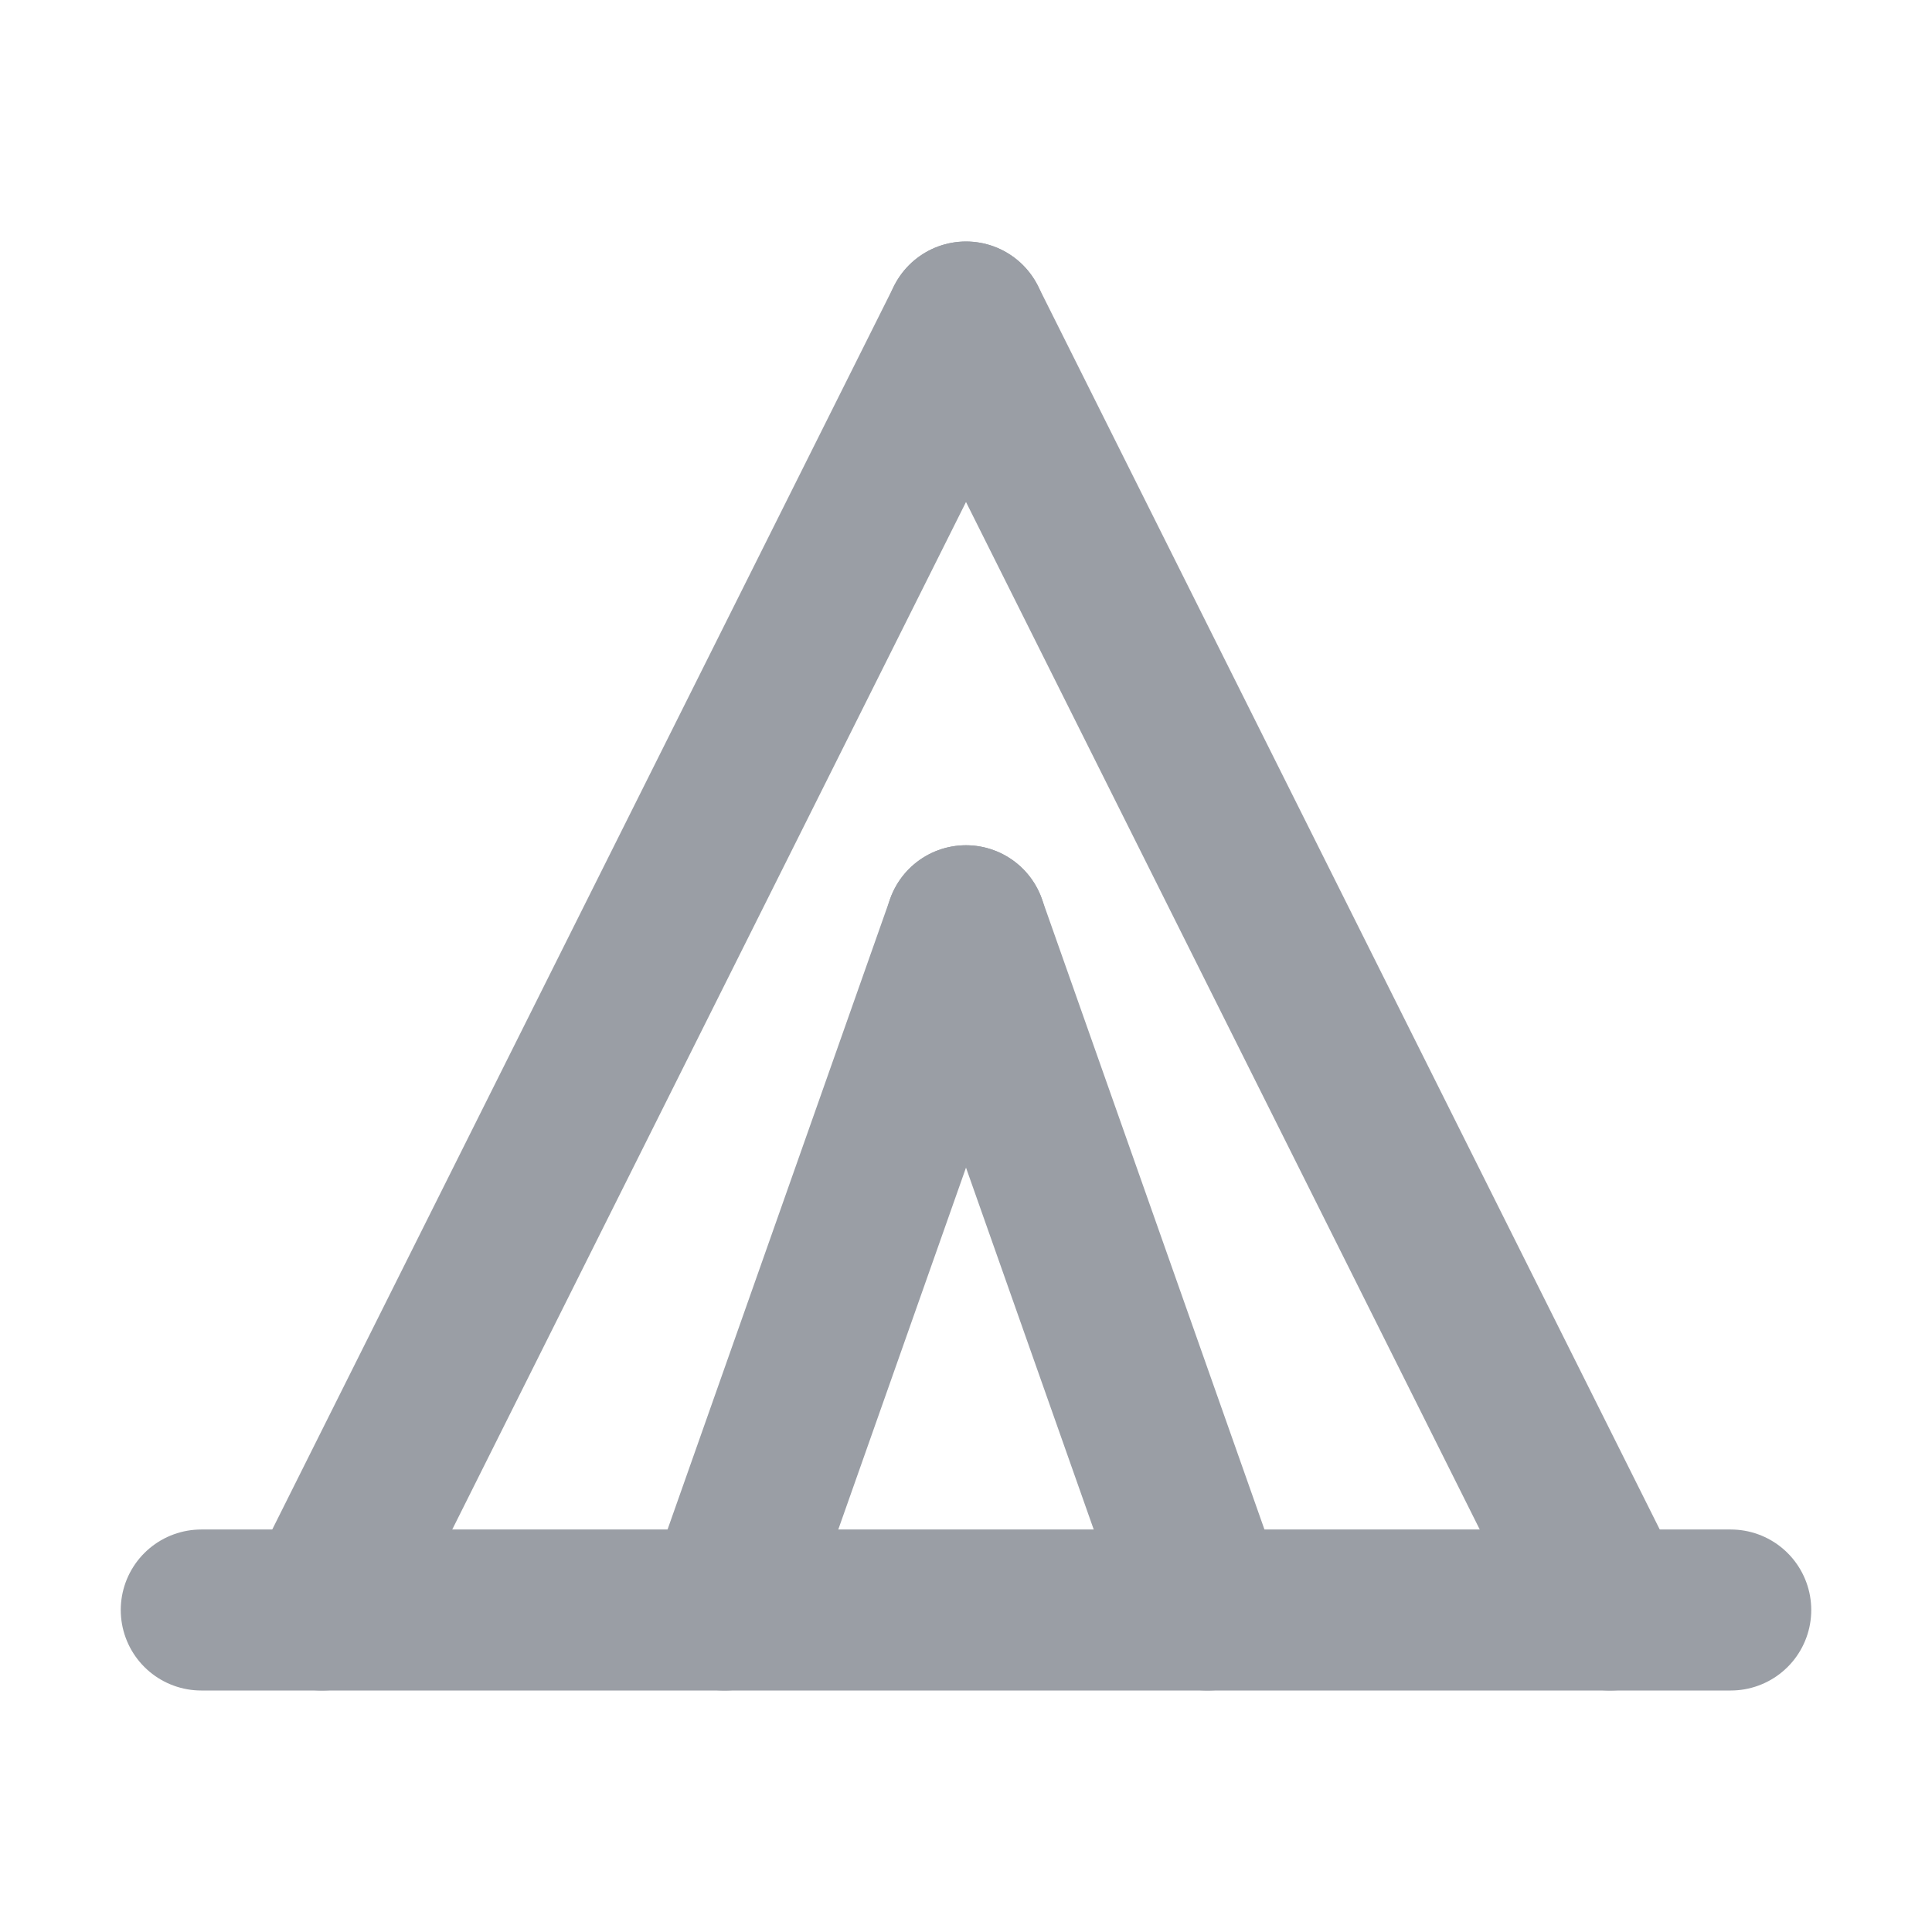
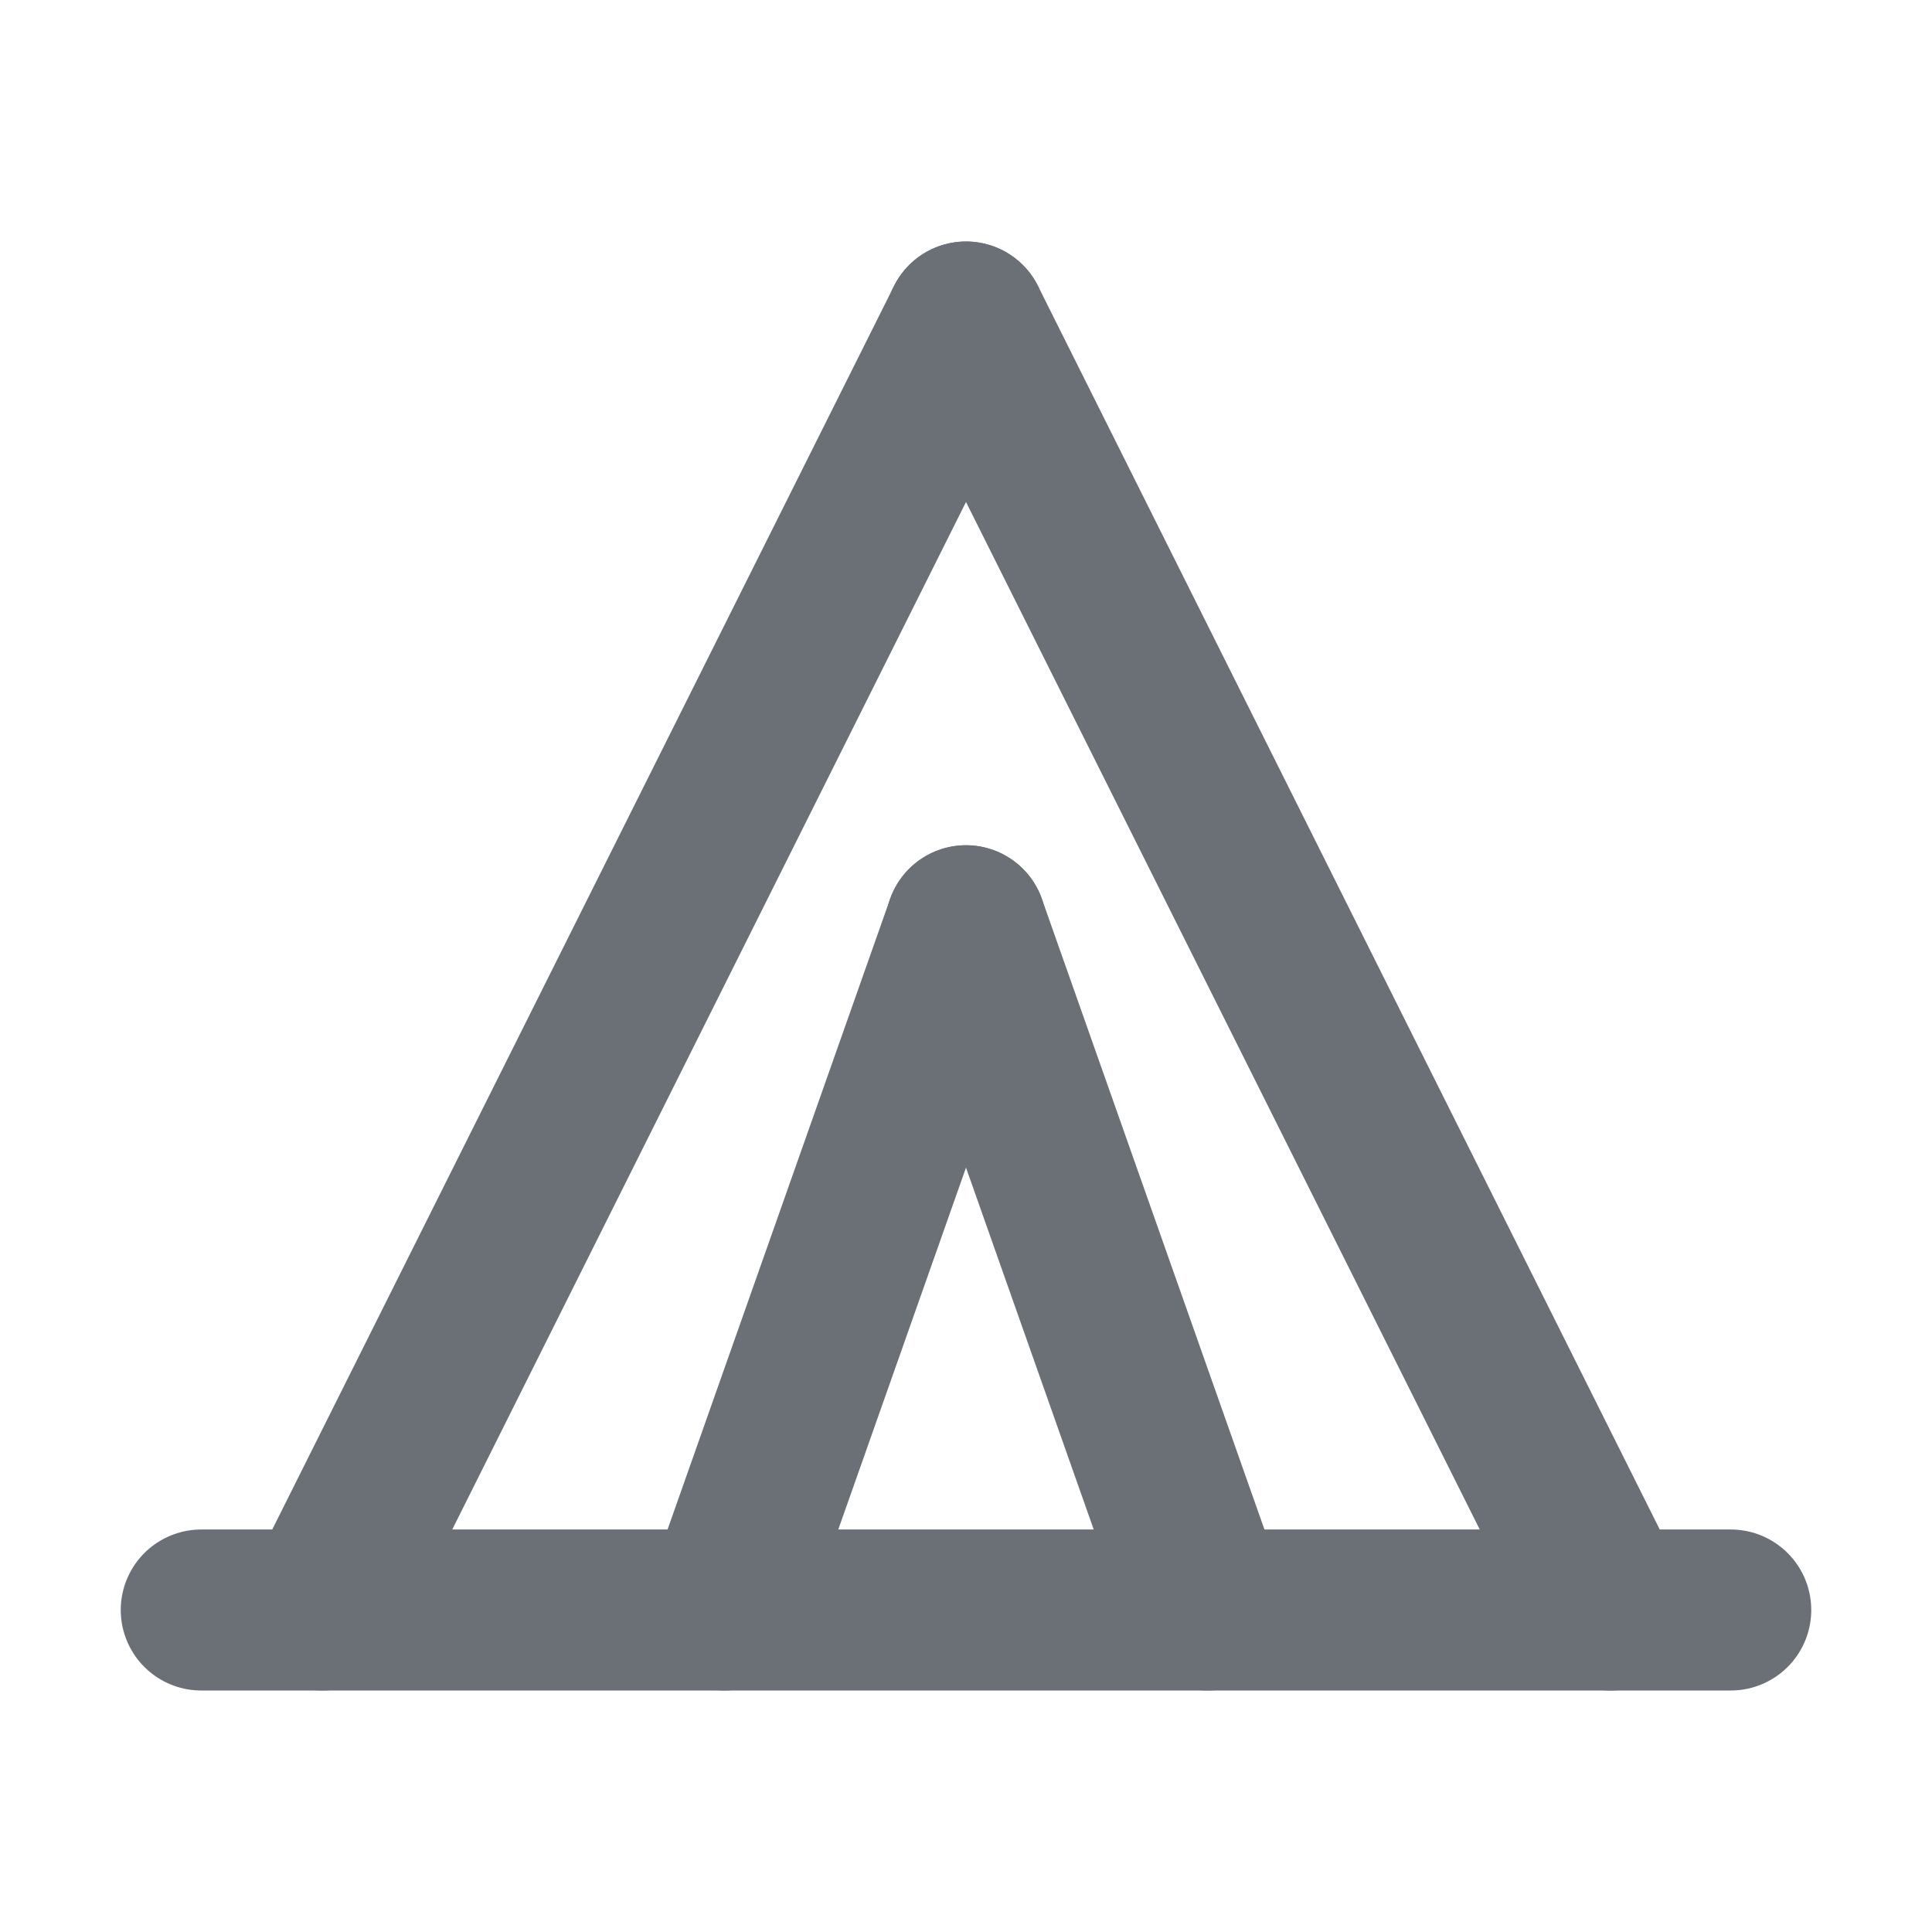
- <svg xmlns="http://www.w3.org/2000/svg" viewBox="0 0 24 24" fill="none" stroke="#9a9ea5" stroke-width="2" stroke-linecap="round" stroke-linejoin="round">
+ <svg xmlns="http://www.w3.org/2000/svg" viewBox="0 0 24 24" fill="none" stroke="#6b6f76" stroke-width="2" stroke-linecap="round" stroke-linejoin="round">
  <path d="M2.5 20h19" />
  <path d="M12 4 4 20" />
  <path d="M12 4l8 16" />
  <path d="M12 11.5 9 20" />
  <path d="M12 11.5 15 20" />
</svg>
